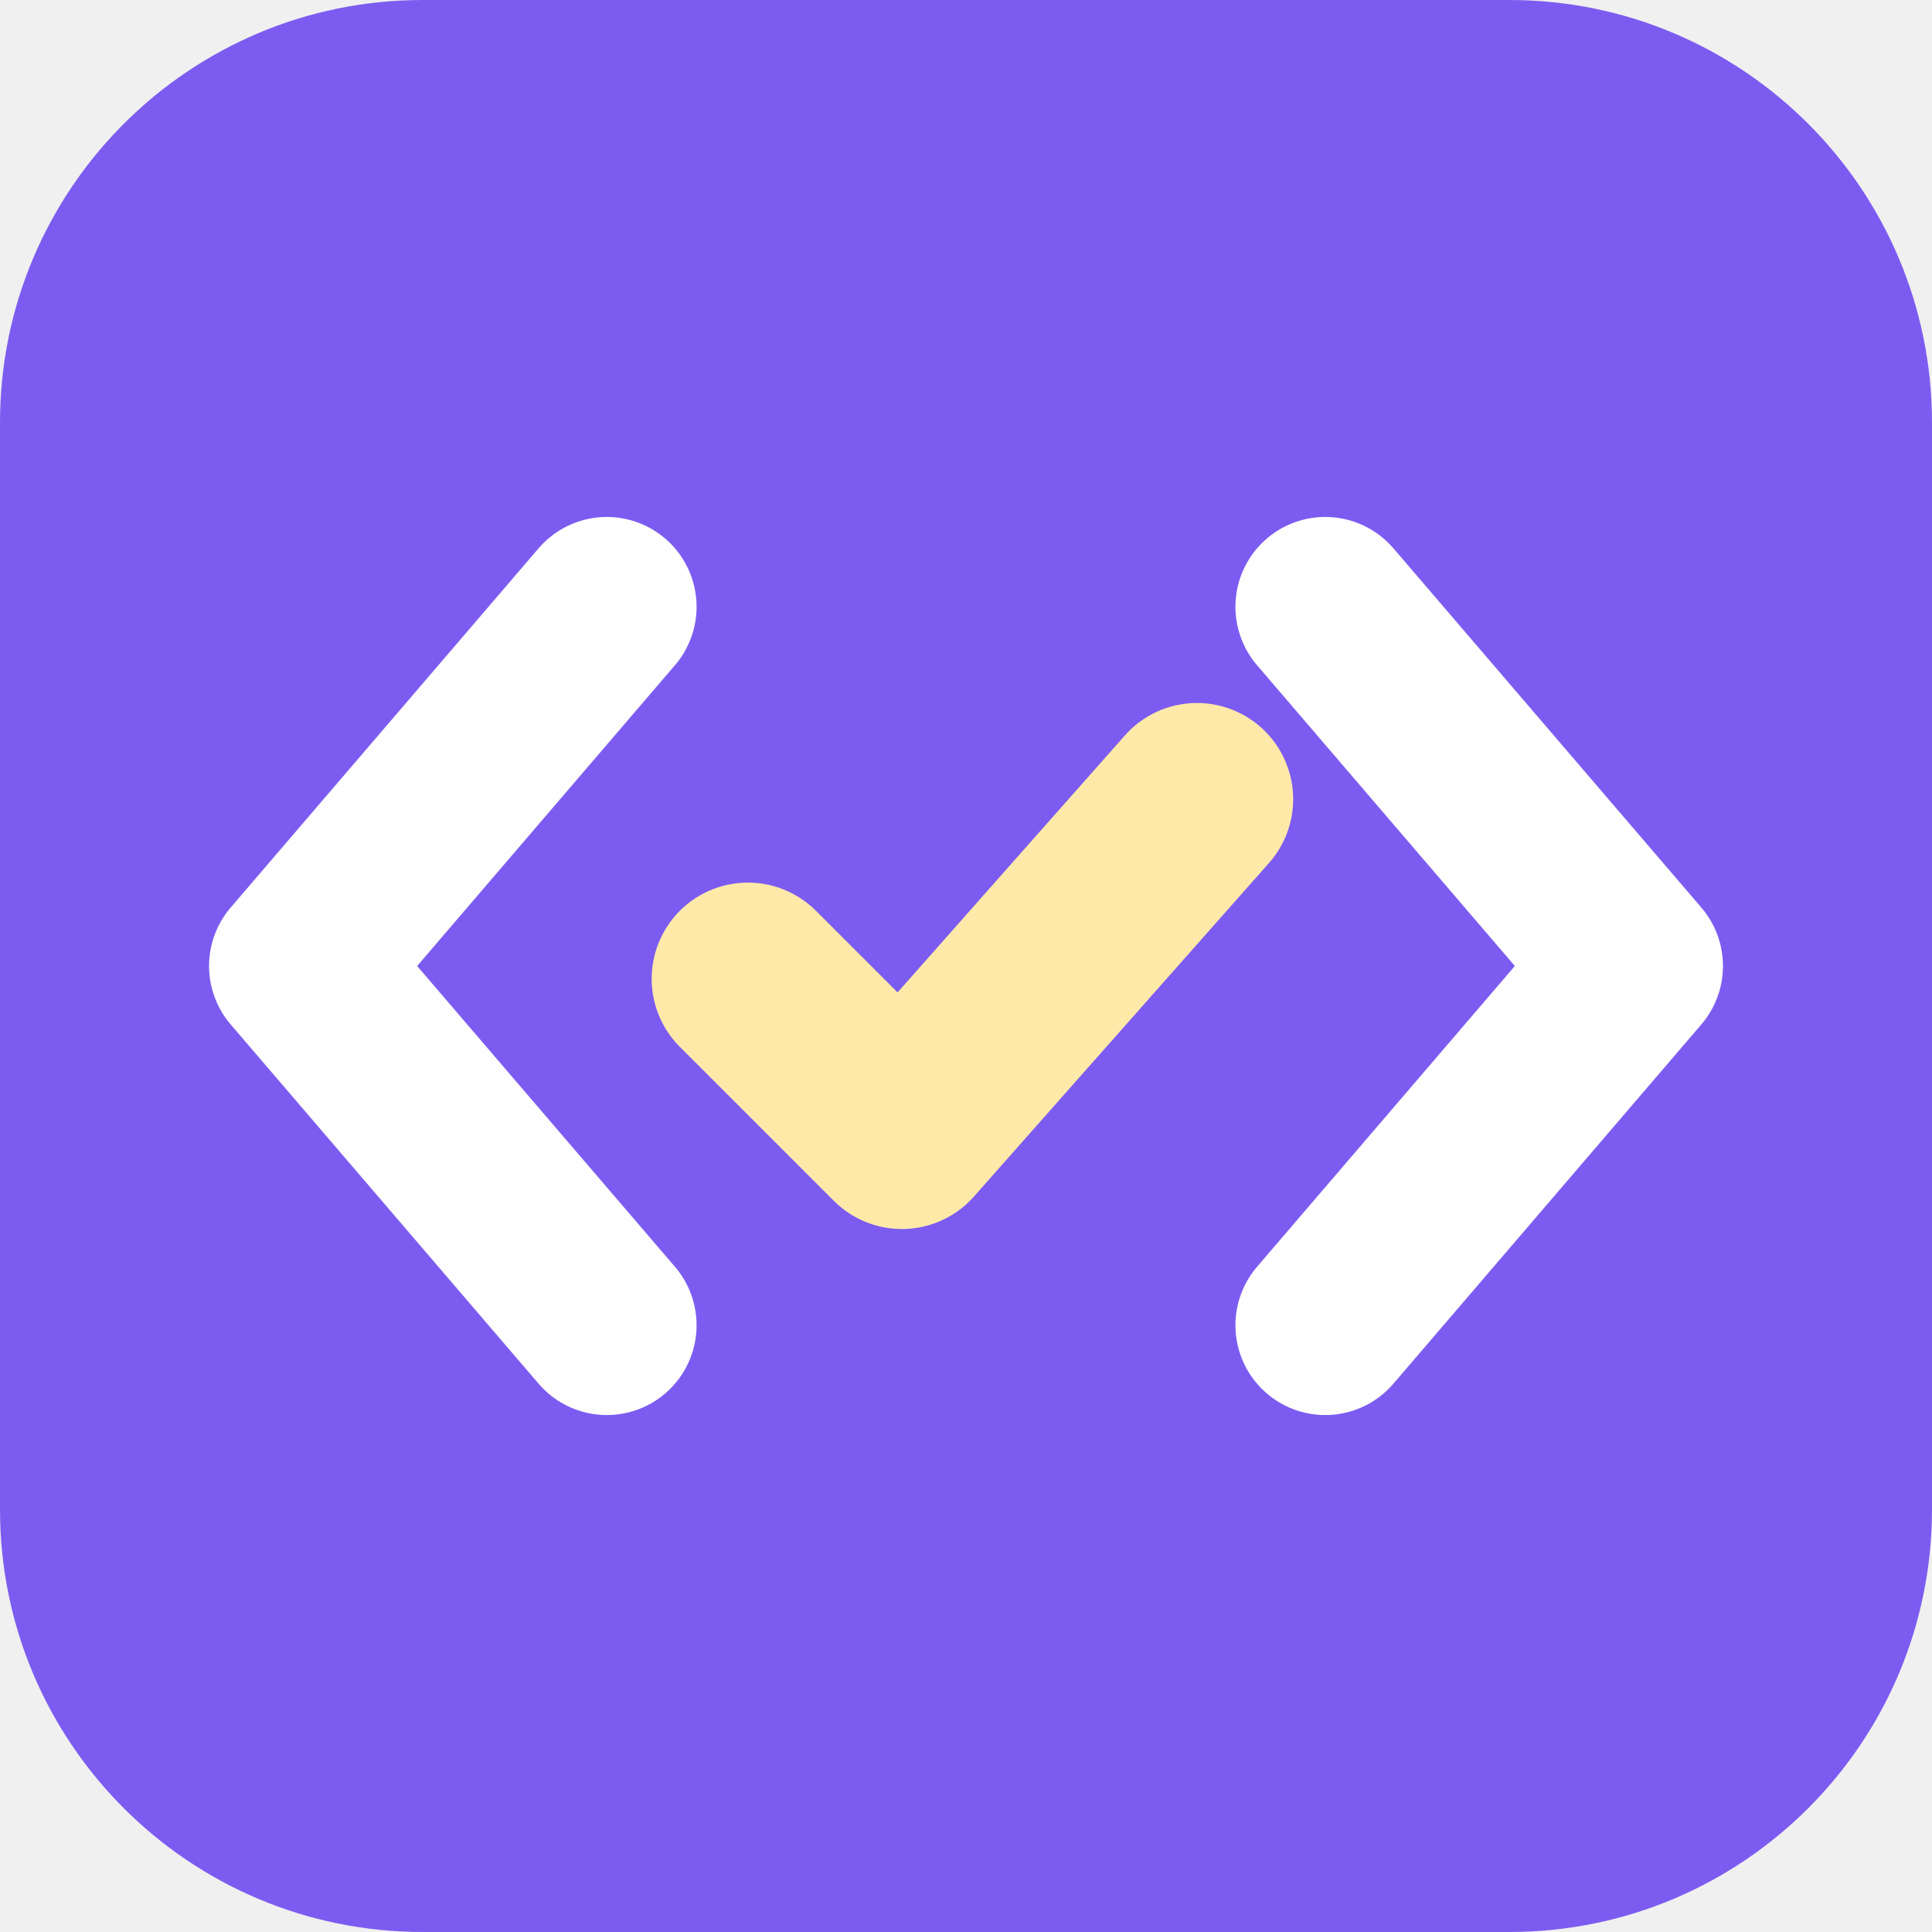
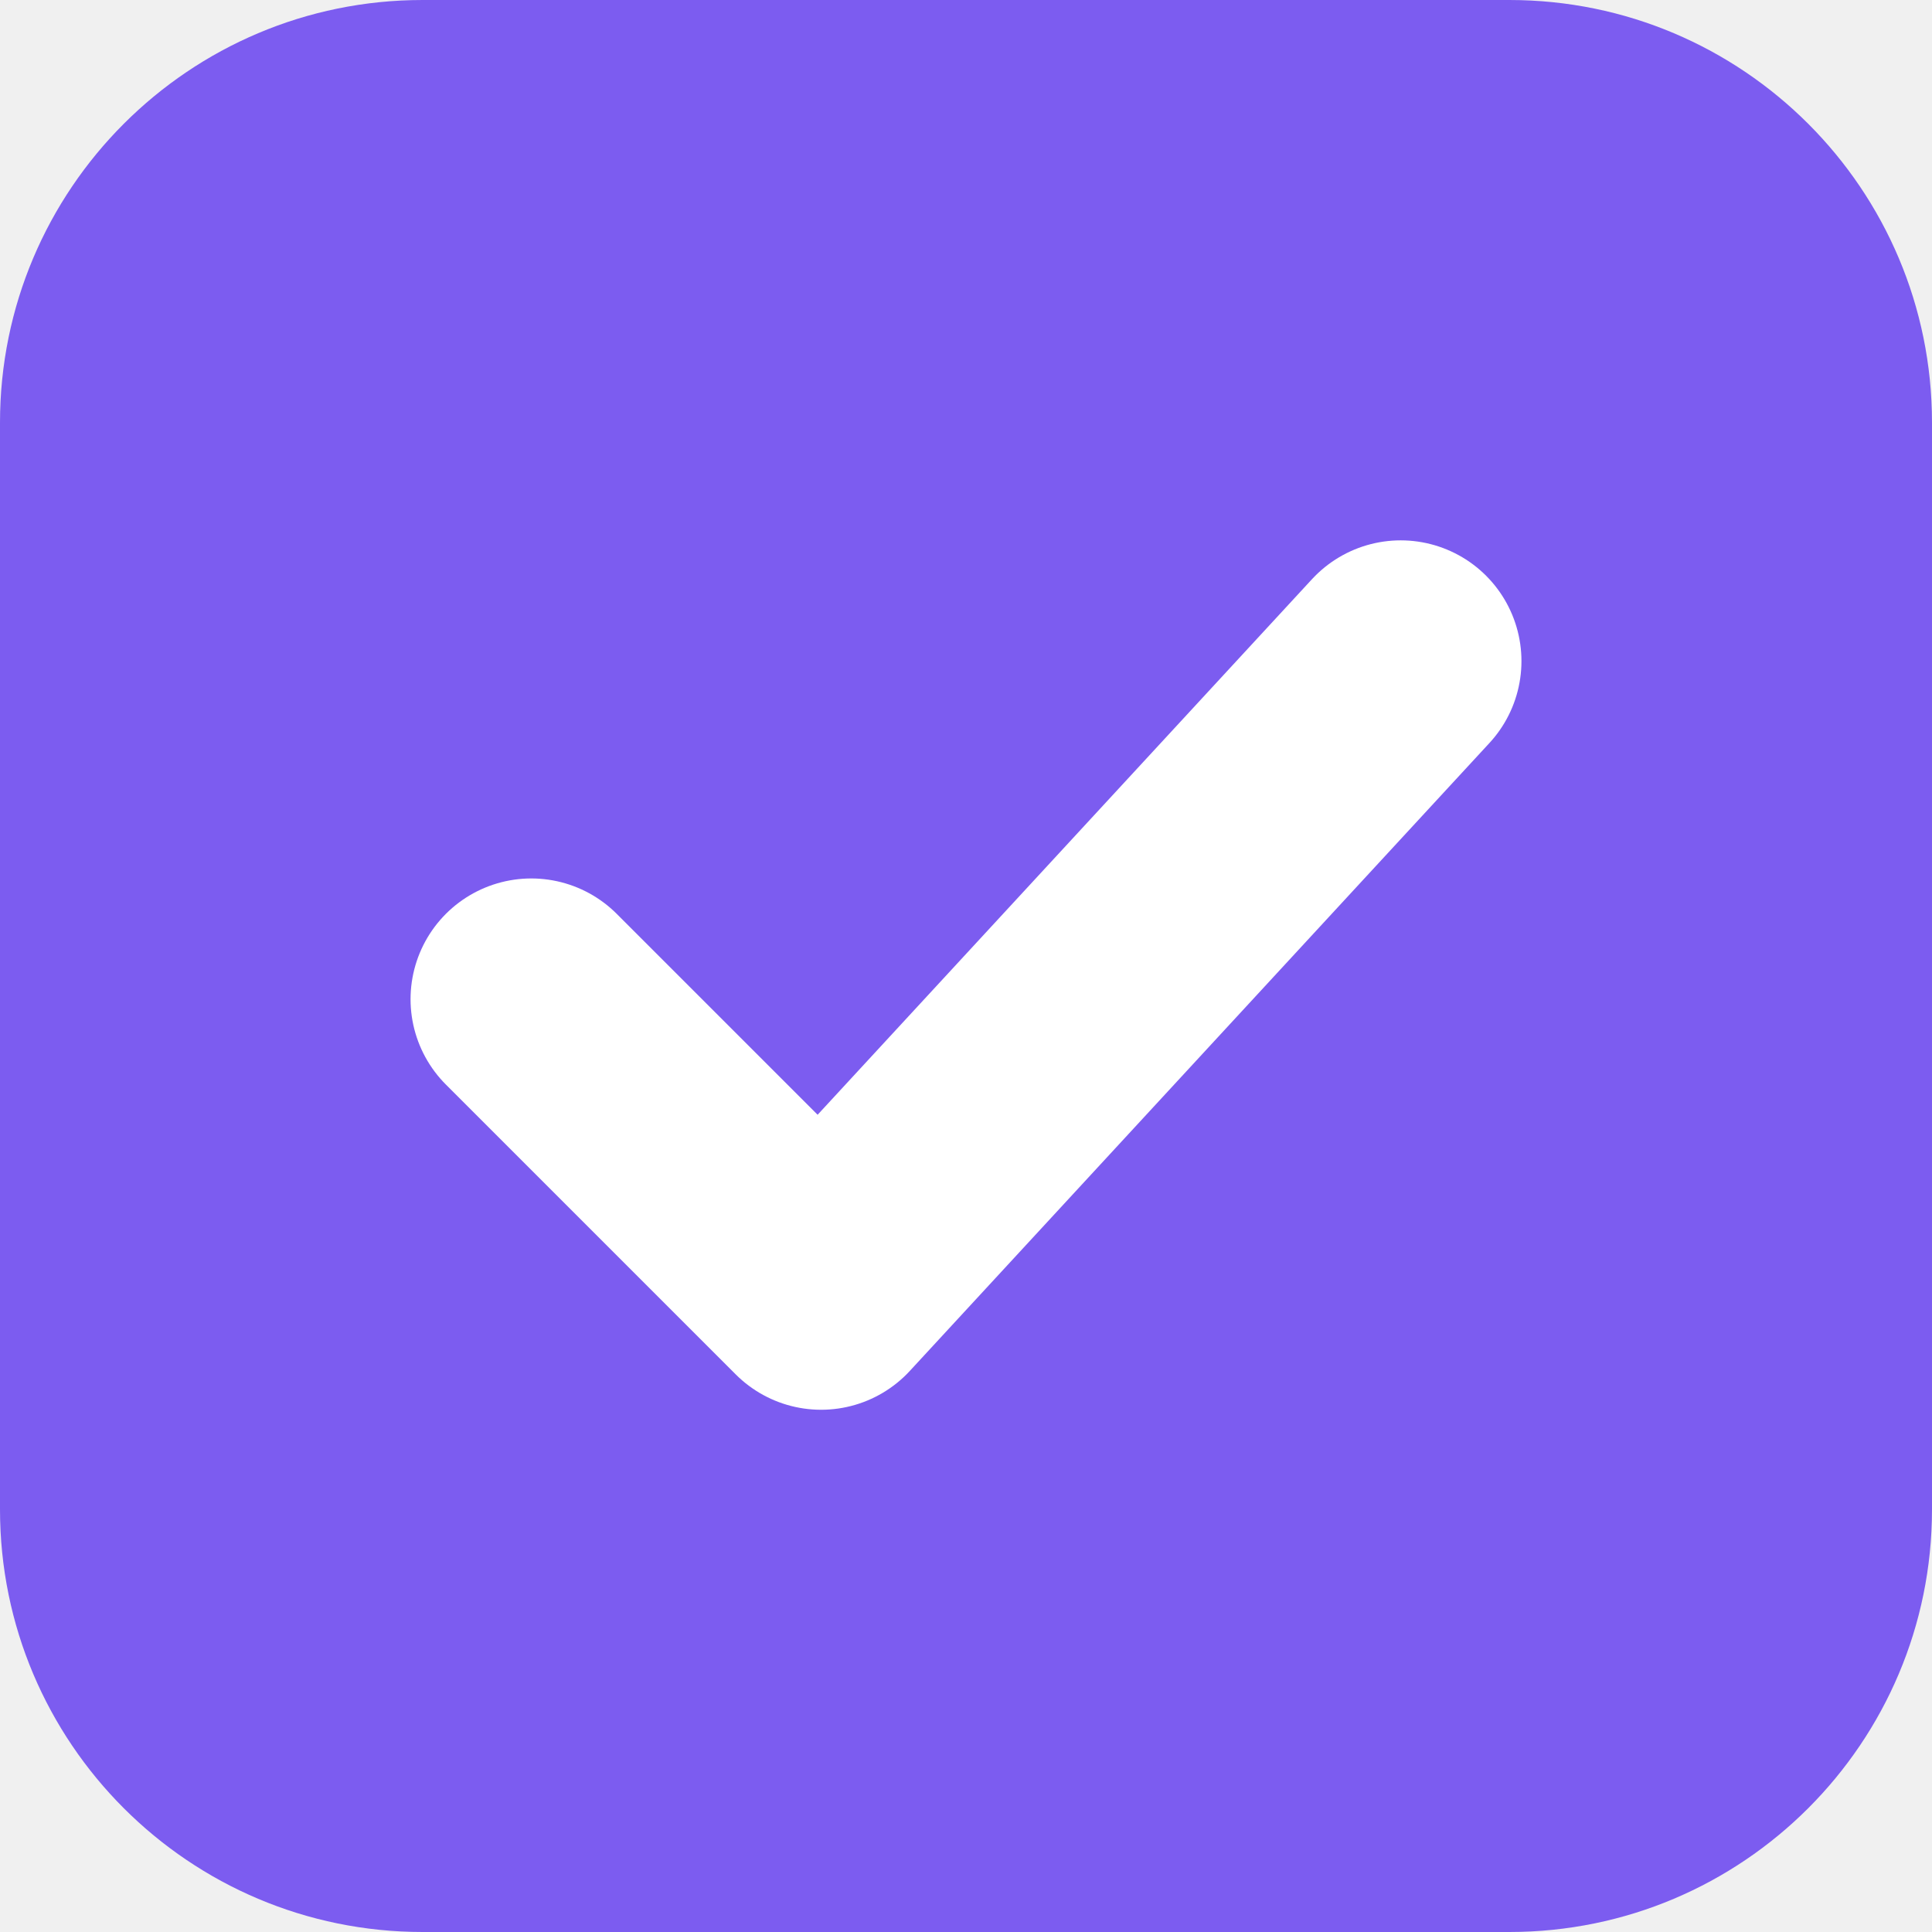
<svg xmlns="http://www.w3.org/2000/svg" width="64" height="64" viewBox="0 0 64 64">
  <rect width="64" height="64" rx="14" fill="#7c5cf0" />
-   <g transform="translate(4.8 4.8) scale(0.85)">
-     <g fill="none" stroke-linecap="round" stroke-linejoin="round">
-       <path d="M18 18L6 32L18 46M46 18L58 32L46 46" stroke="#ffffff" stroke-width="7" />
-       <path d="M23.5 32.5L29.5 38.5L41 25.5" stroke="#ffe9a8" stroke-width="7.5" />
-     </g>
-   </g>
+   <path d="M17.6 33.1L27.2 42.7L46.4 21.9" fill="none" stroke="#ffffff" stroke-width="8" stroke-linecap="round" stroke-linejoin="round" />
</svg>
